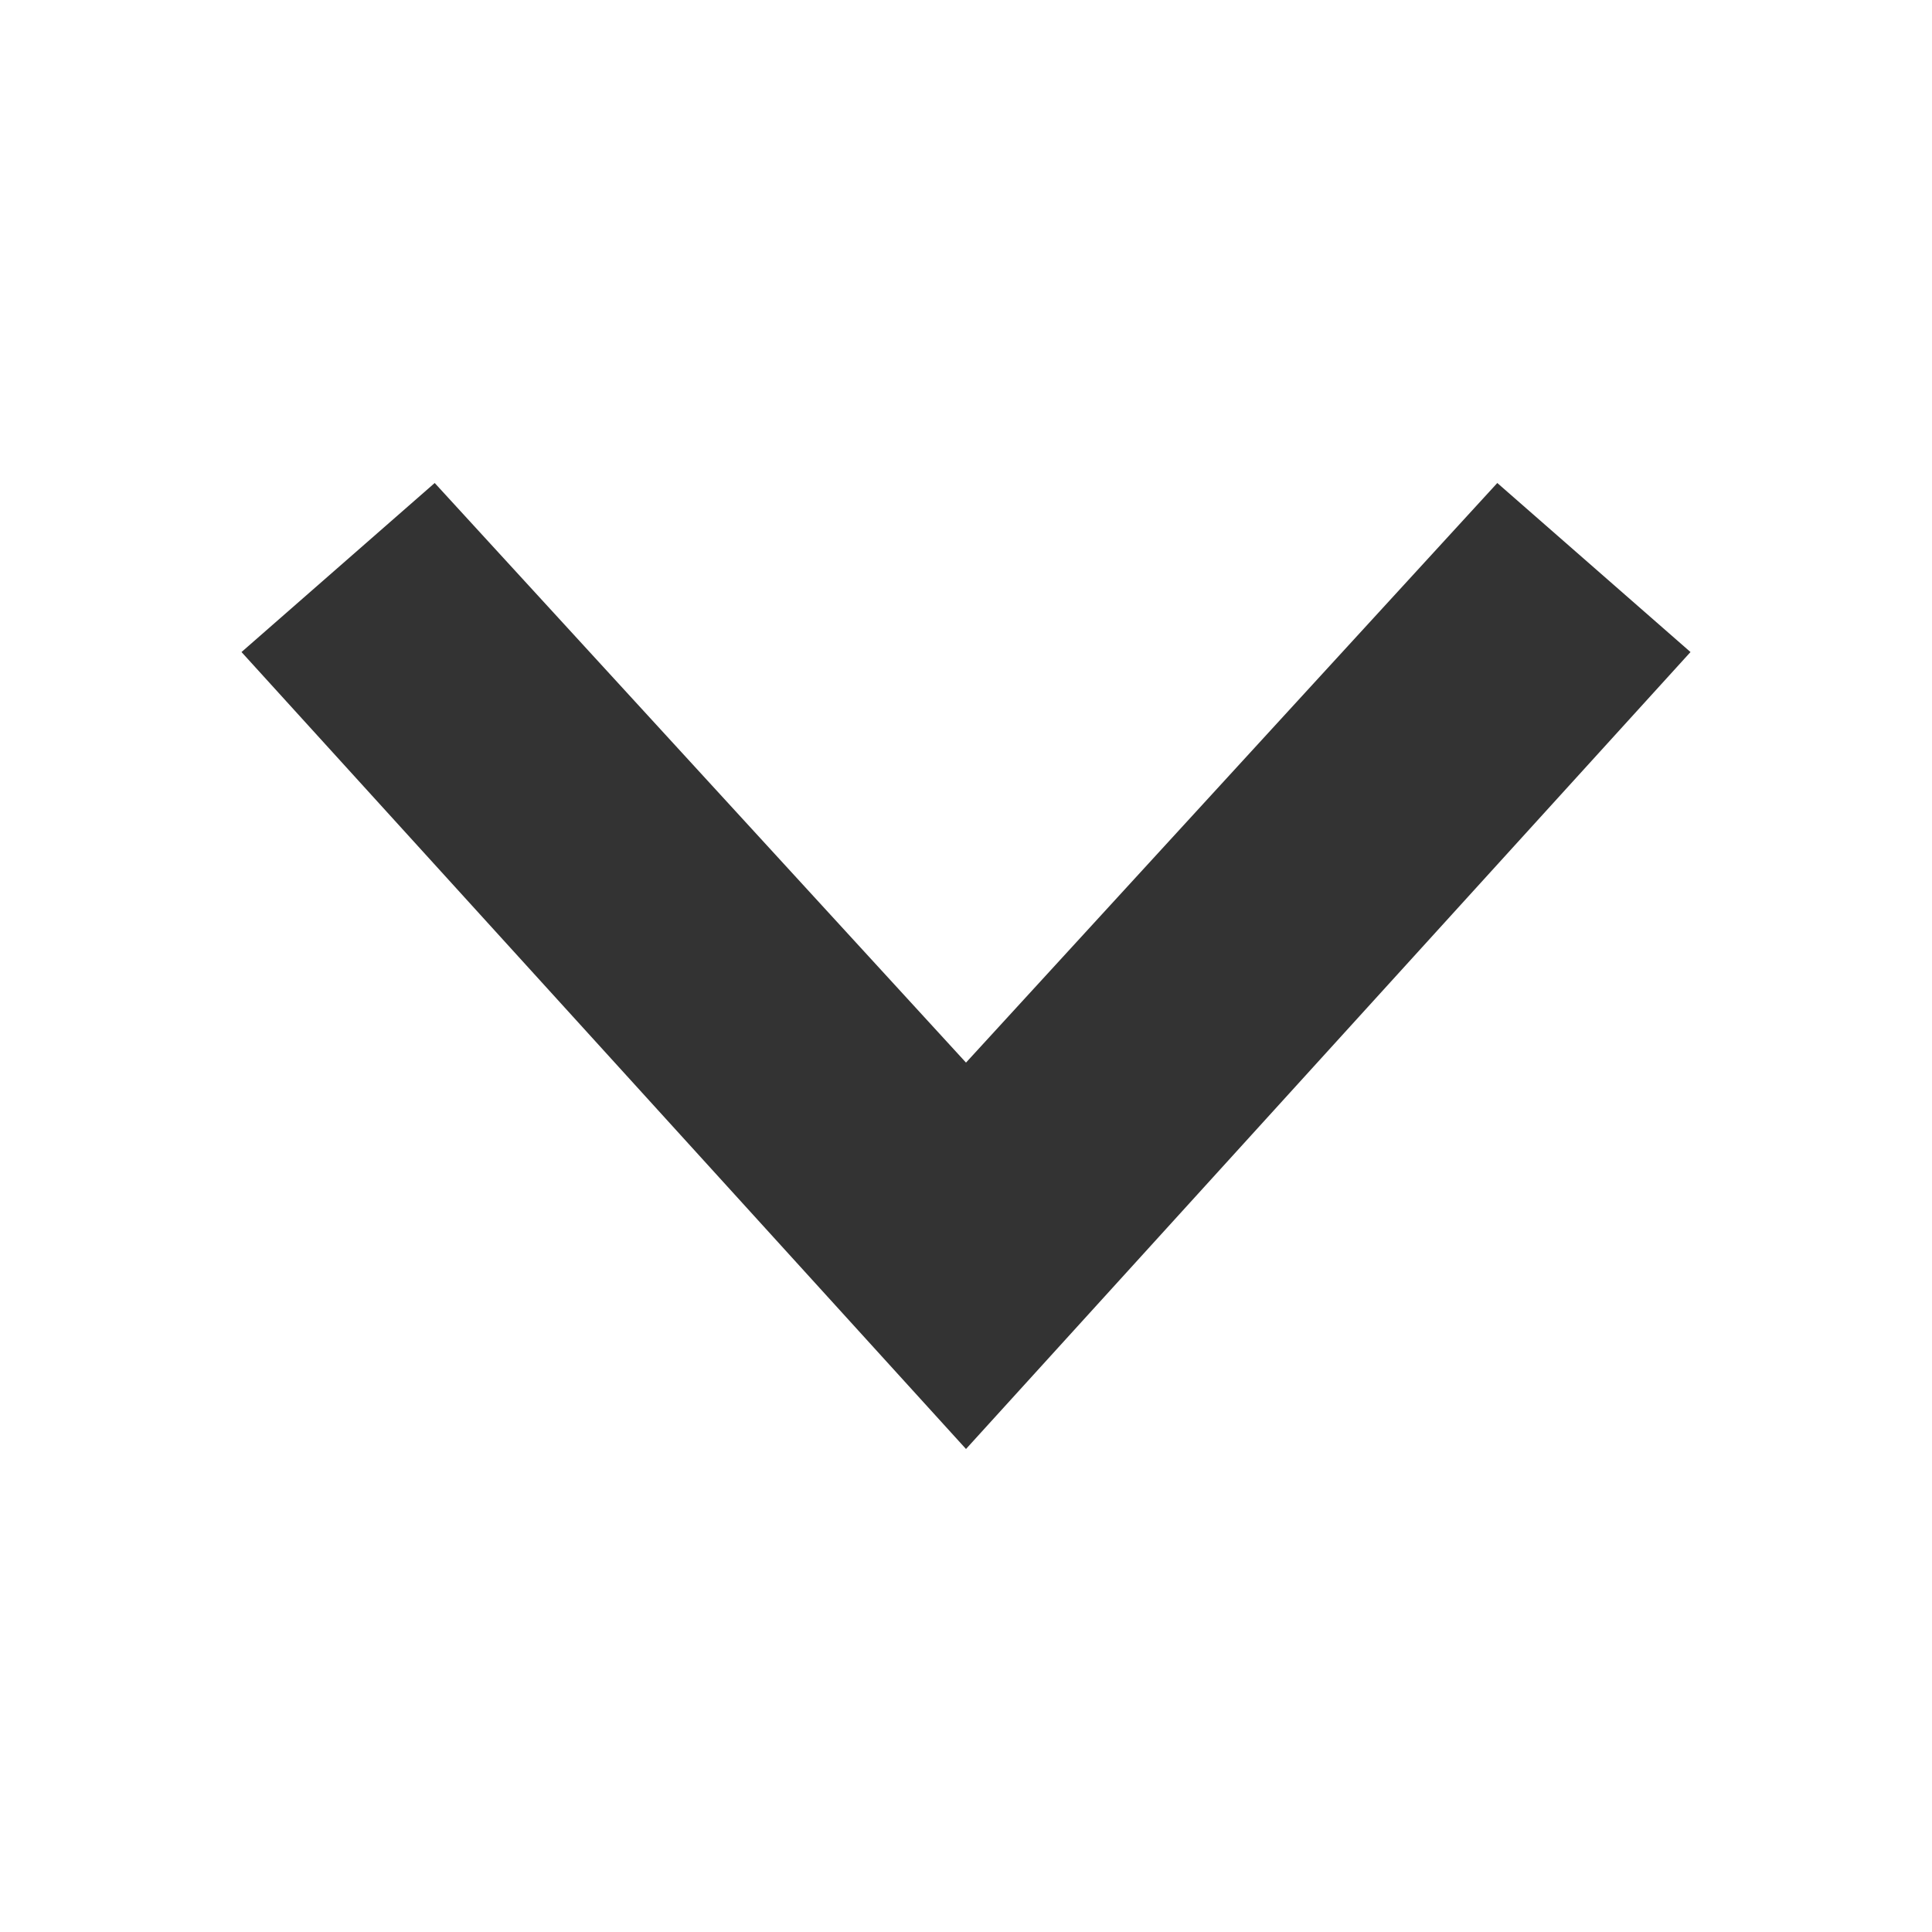
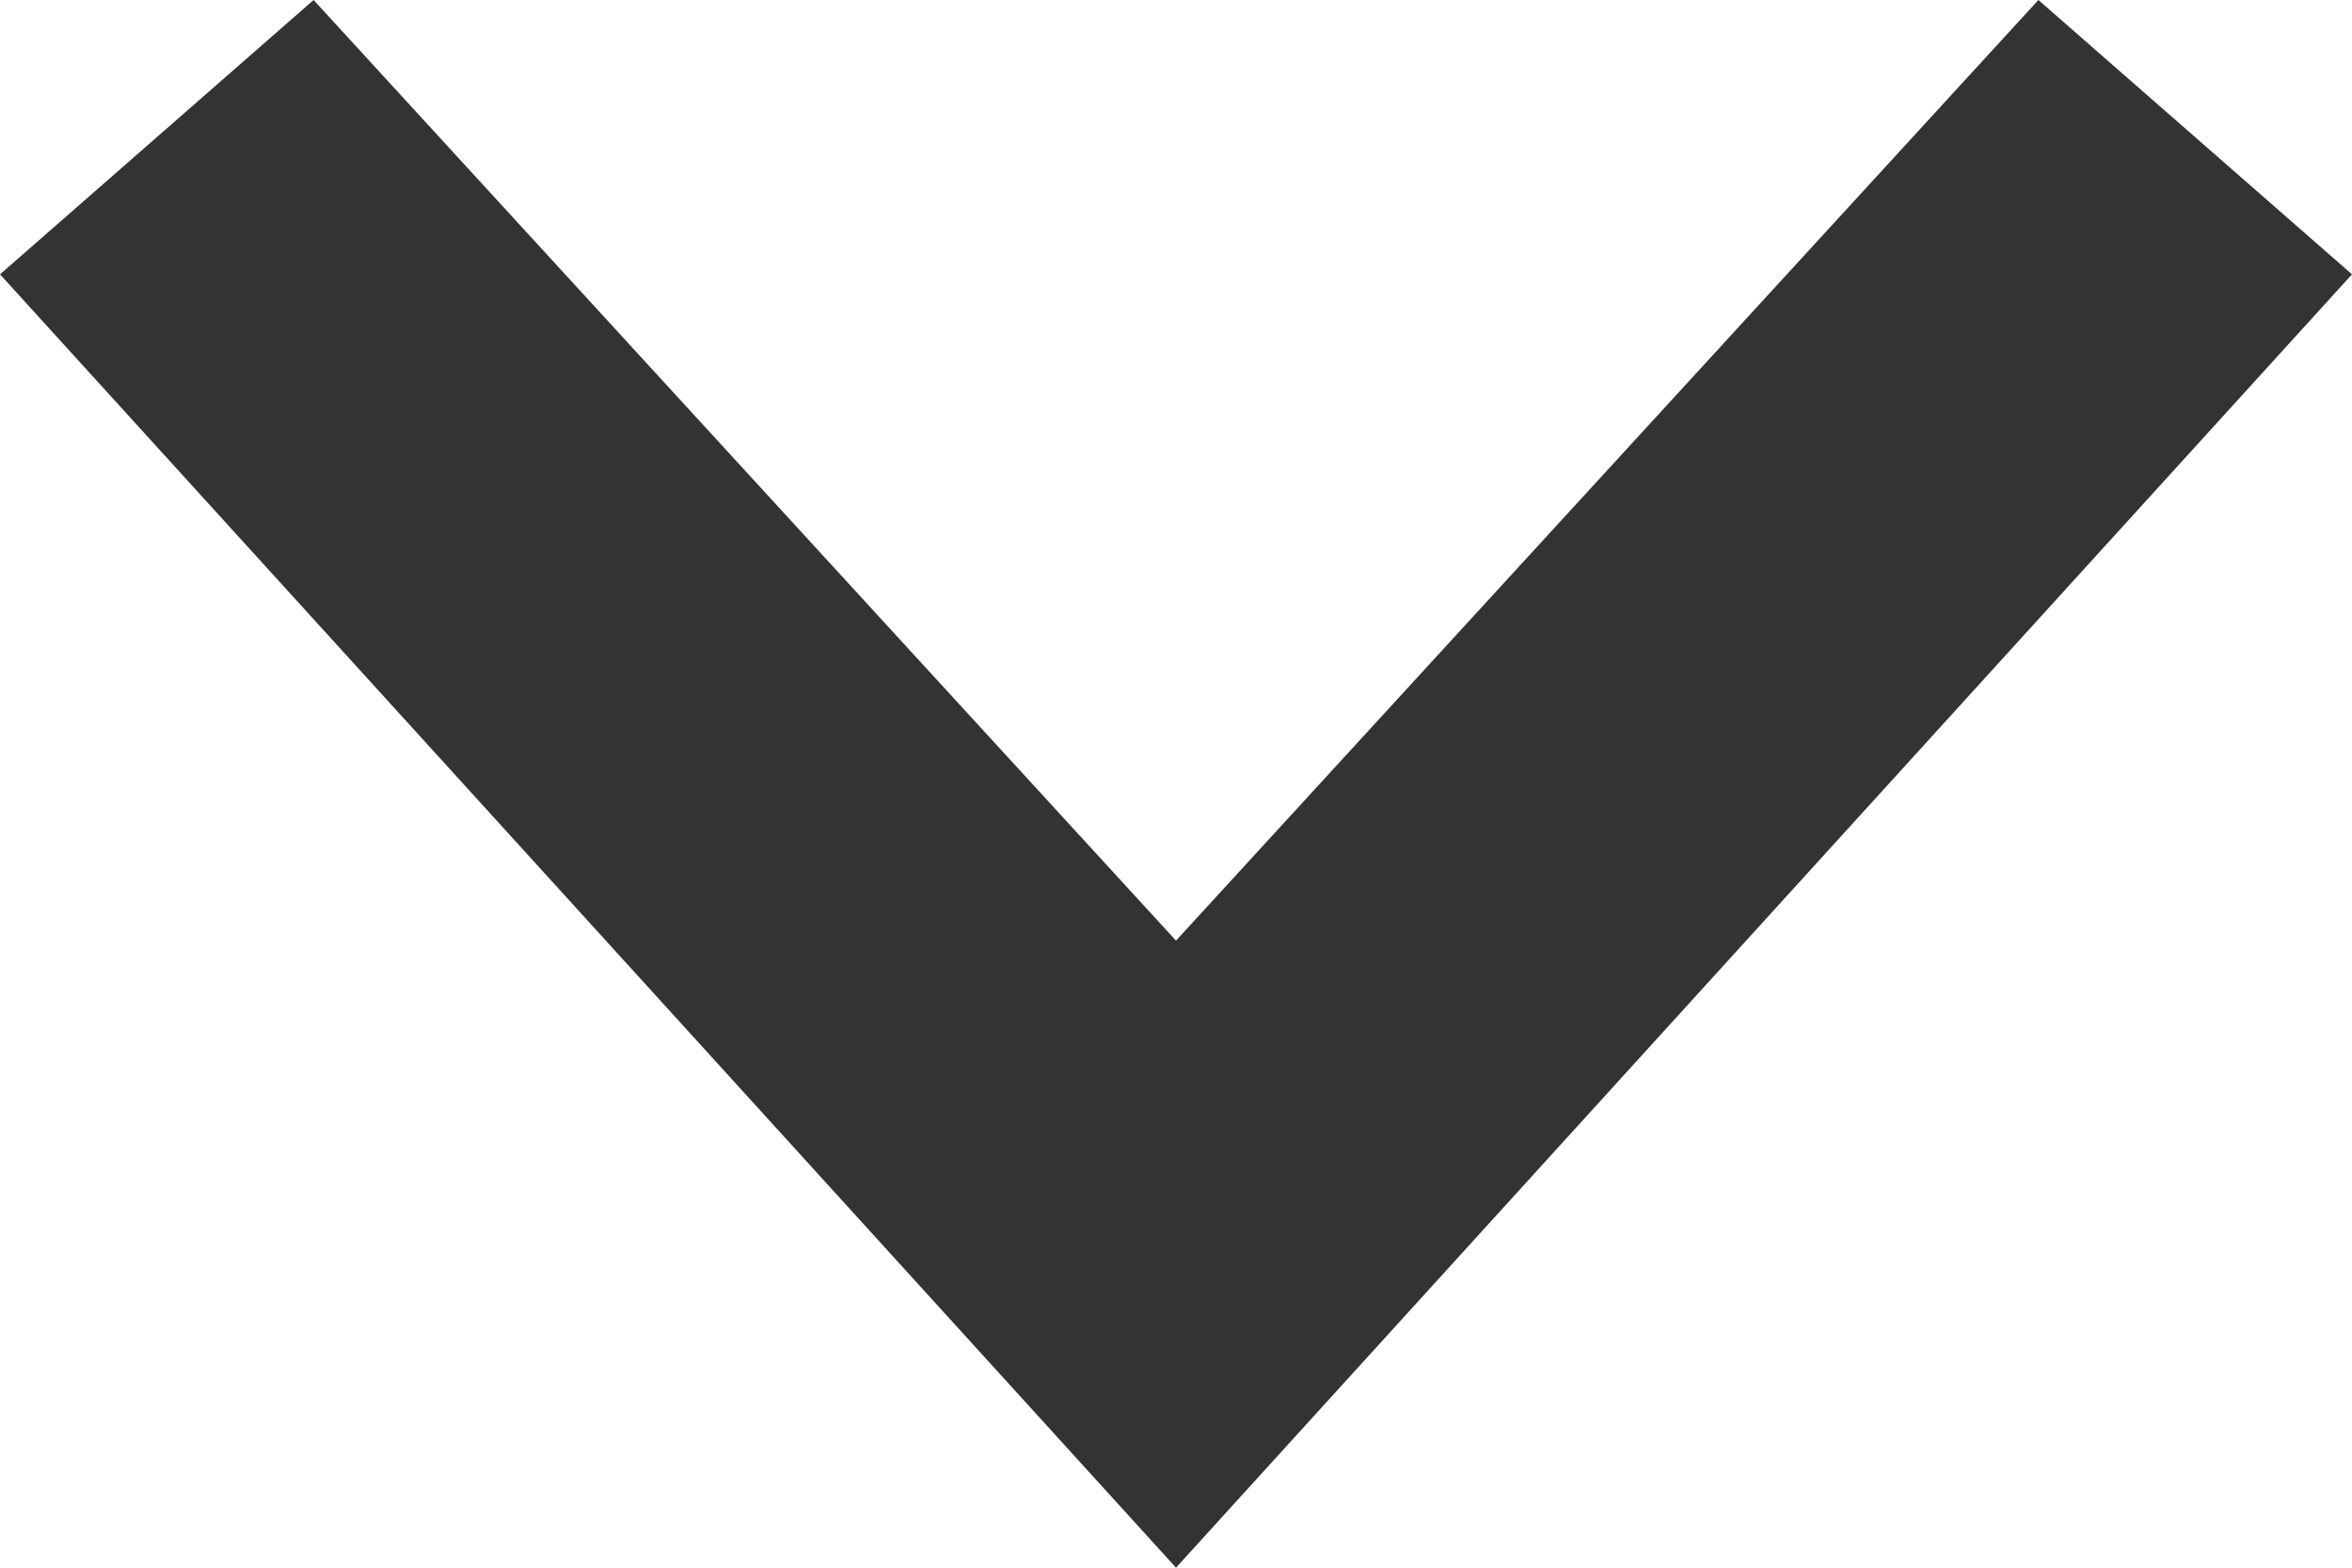
- <svg xmlns="http://www.w3.org/2000/svg" version="1.1" id="Layer_1" x="0px" y="0px" viewBox="0 0 8 8" style="enable-background:new 0 0 8 8;" xml:space="preserve">
-   <style type="text/css">
+ <svg xmlns="http://www.w3.org/2000/svg" height="4" width="6" xml:space="preserve" viewBox="0 0 6 4" y="0px" x="0px" id="Layer_1" version="1.1">
+   <defs id="defs13" />
+   <style id="style2" type="text/css">
	.st0{fill:#FFFFFF;}
	.st1{fill:#333333;}
</style>
-   <g>
-     <rect x="0" y="0" class="st0" width="8" height="8" />
-     <polygon class="st1" points="6.2,2 4,4.4 1.8,2 1,2.7 4,6 7,2.7  " />
+   <g transform="translate(-1,-2)" id="g8">
+     <rect id="rect4" height="8" width="8" class="st0" y="0" x="0" />
+     <polygon id="polygon6" points="1.8,2 1,2.7 4,6 7,2.7 6.2,2 4,4.4 " class="st1" />
  </g>
</svg>
